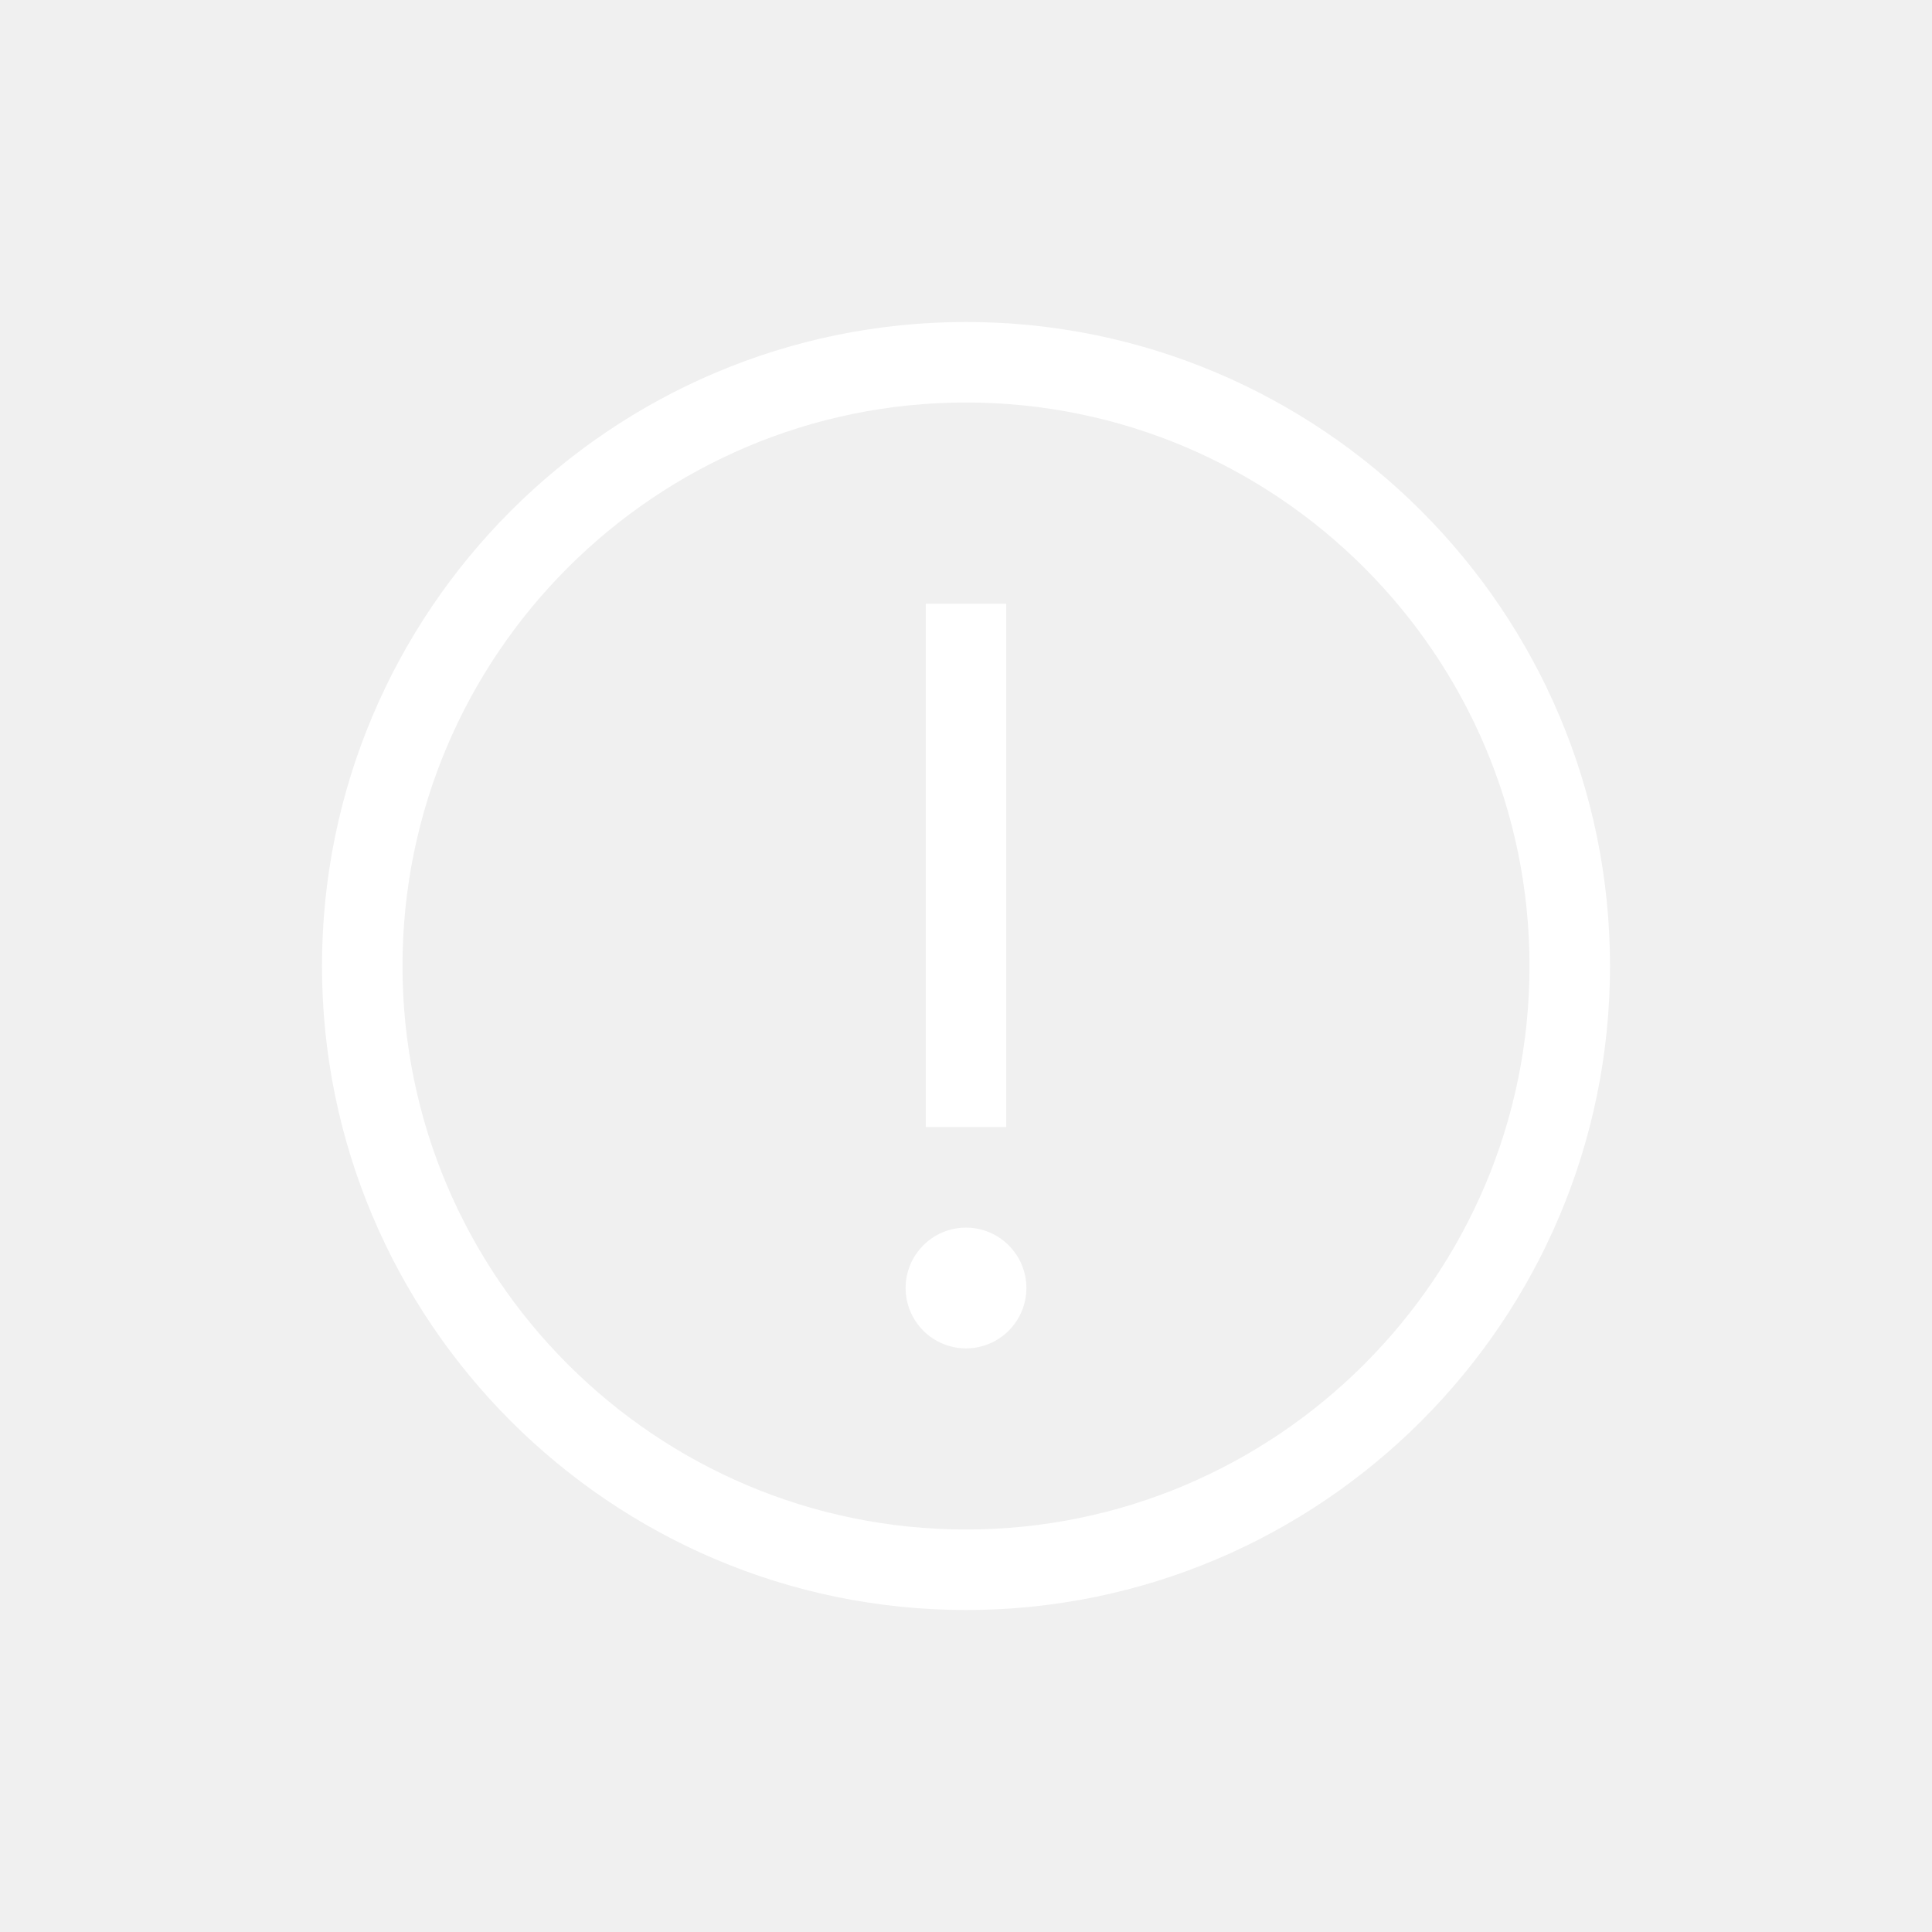
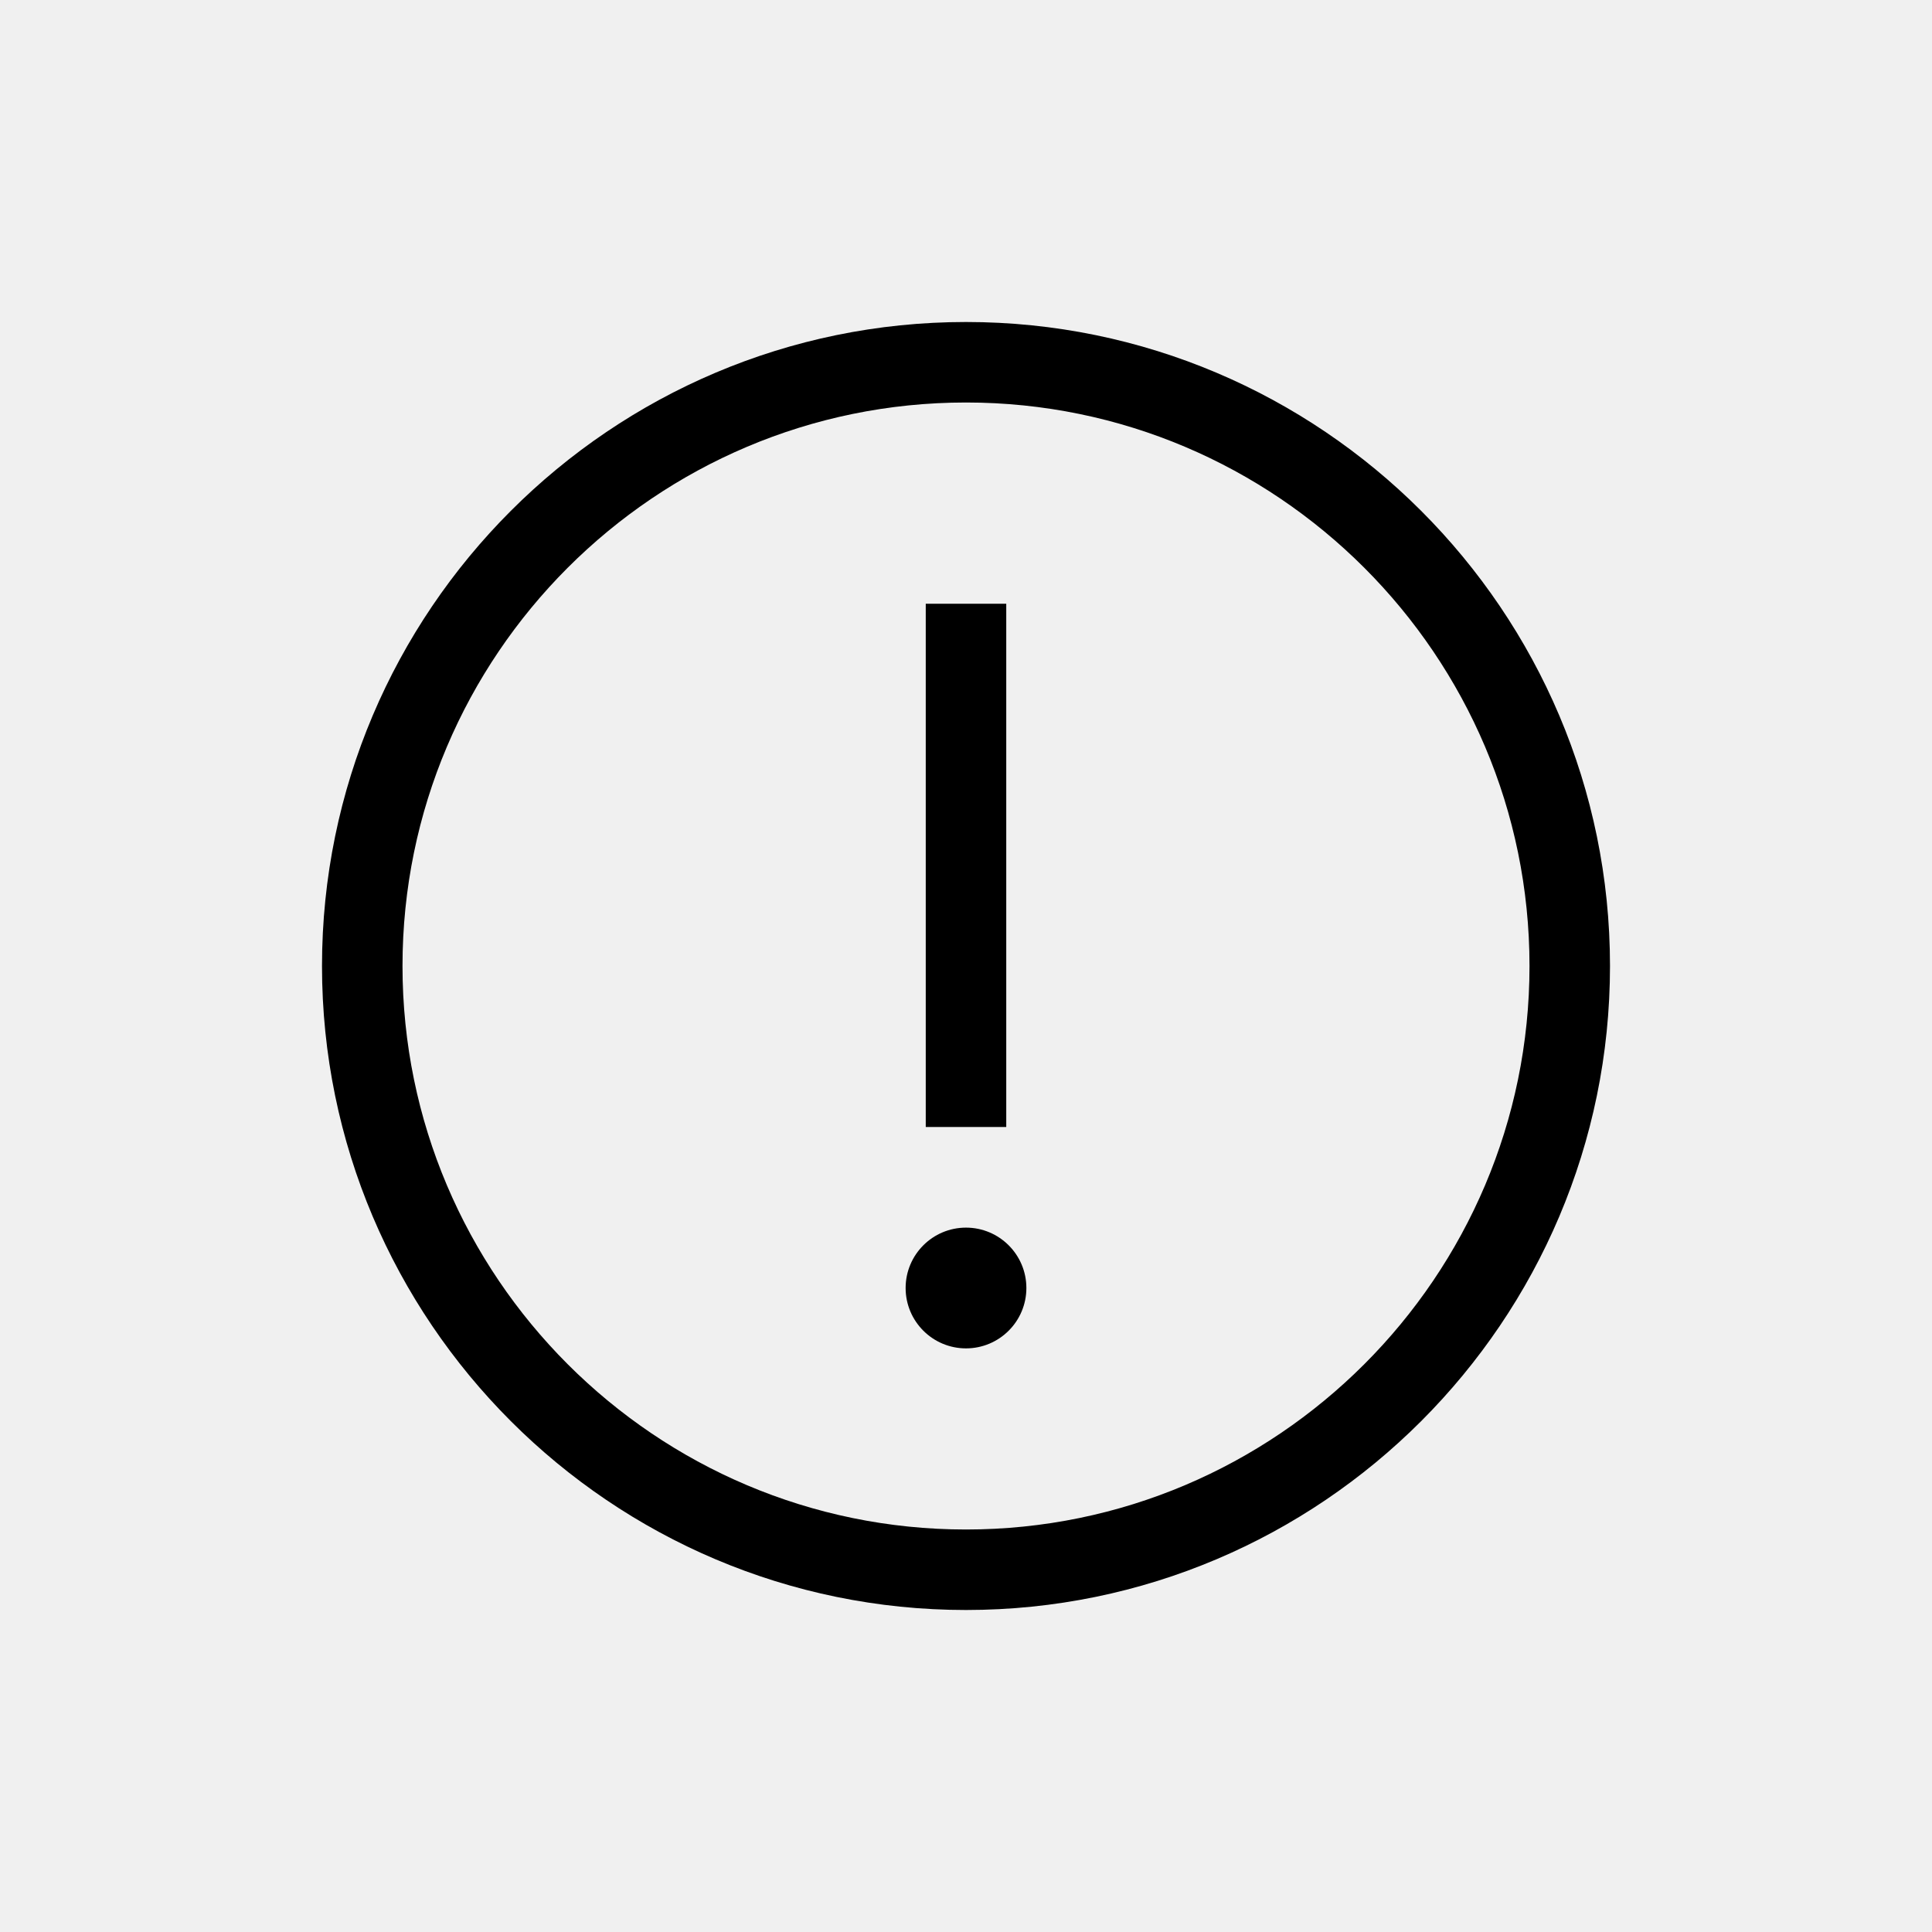
<svg xmlns="http://www.w3.org/2000/svg" width="48" height="48" viewBox="0 0 48 48">
  <g fill="none" fill-rule="evenodd">
-     <path fill="#FFFFFF" d="M24,38 C16.28,38 10,31.718 10,24 C10,16.28 16.28,10 24,10 C31.718,10 38,16.28 38,24 C38,31.718 31.718,38 24,38 M24,8 C15.178,8 8,15.178 8,24 C8,32.822 15.178,40 24,40 C32.822,40 40,32.822 40,24 C40,15.178 32.822,8 24,8" />
-     <path fill="#FFFFFF" d="M24,30.5 C23.172,30.5 22.5,31.172 22.5,32 C22.5,32.828 23.172,33.5 24,33.5 C24.828,33.5 25.5,32.828 25.5,32 C25.5,31.172 24.828,30.5 24,30.5" />
-     <rect width="2" height="13" x="23" y="15" fill="#FFFFFF" />
+     <path fill="#000000" d="M24,38 C16.28,38 10,31.718 10,24 C10,16.28 16.28,10 24,10 C31.718,10 38,16.28 38,24 C38,31.718 31.718,38 24,38 M24,8 C15.178,8 8,15.178 8,24 C8,32.822 15.178,40 24,40 C32.822,40 40,32.822 40,24 C40,15.178 32.822,8 24,8" />
+     <path fill="#000000" d="M24,30.5 C23.172,30.5 22.5,31.172 22.5,32 C22.5,32.828 23.172,33.5 24,33.5 C24.828,33.5 25.5,32.828 25.5,32 C25.5,31.172 24.828,30.5 24,30.5" />
+     <rect width="2" height="13" x="23" y="15" fill="#000000" />
  </g>
</svg>
